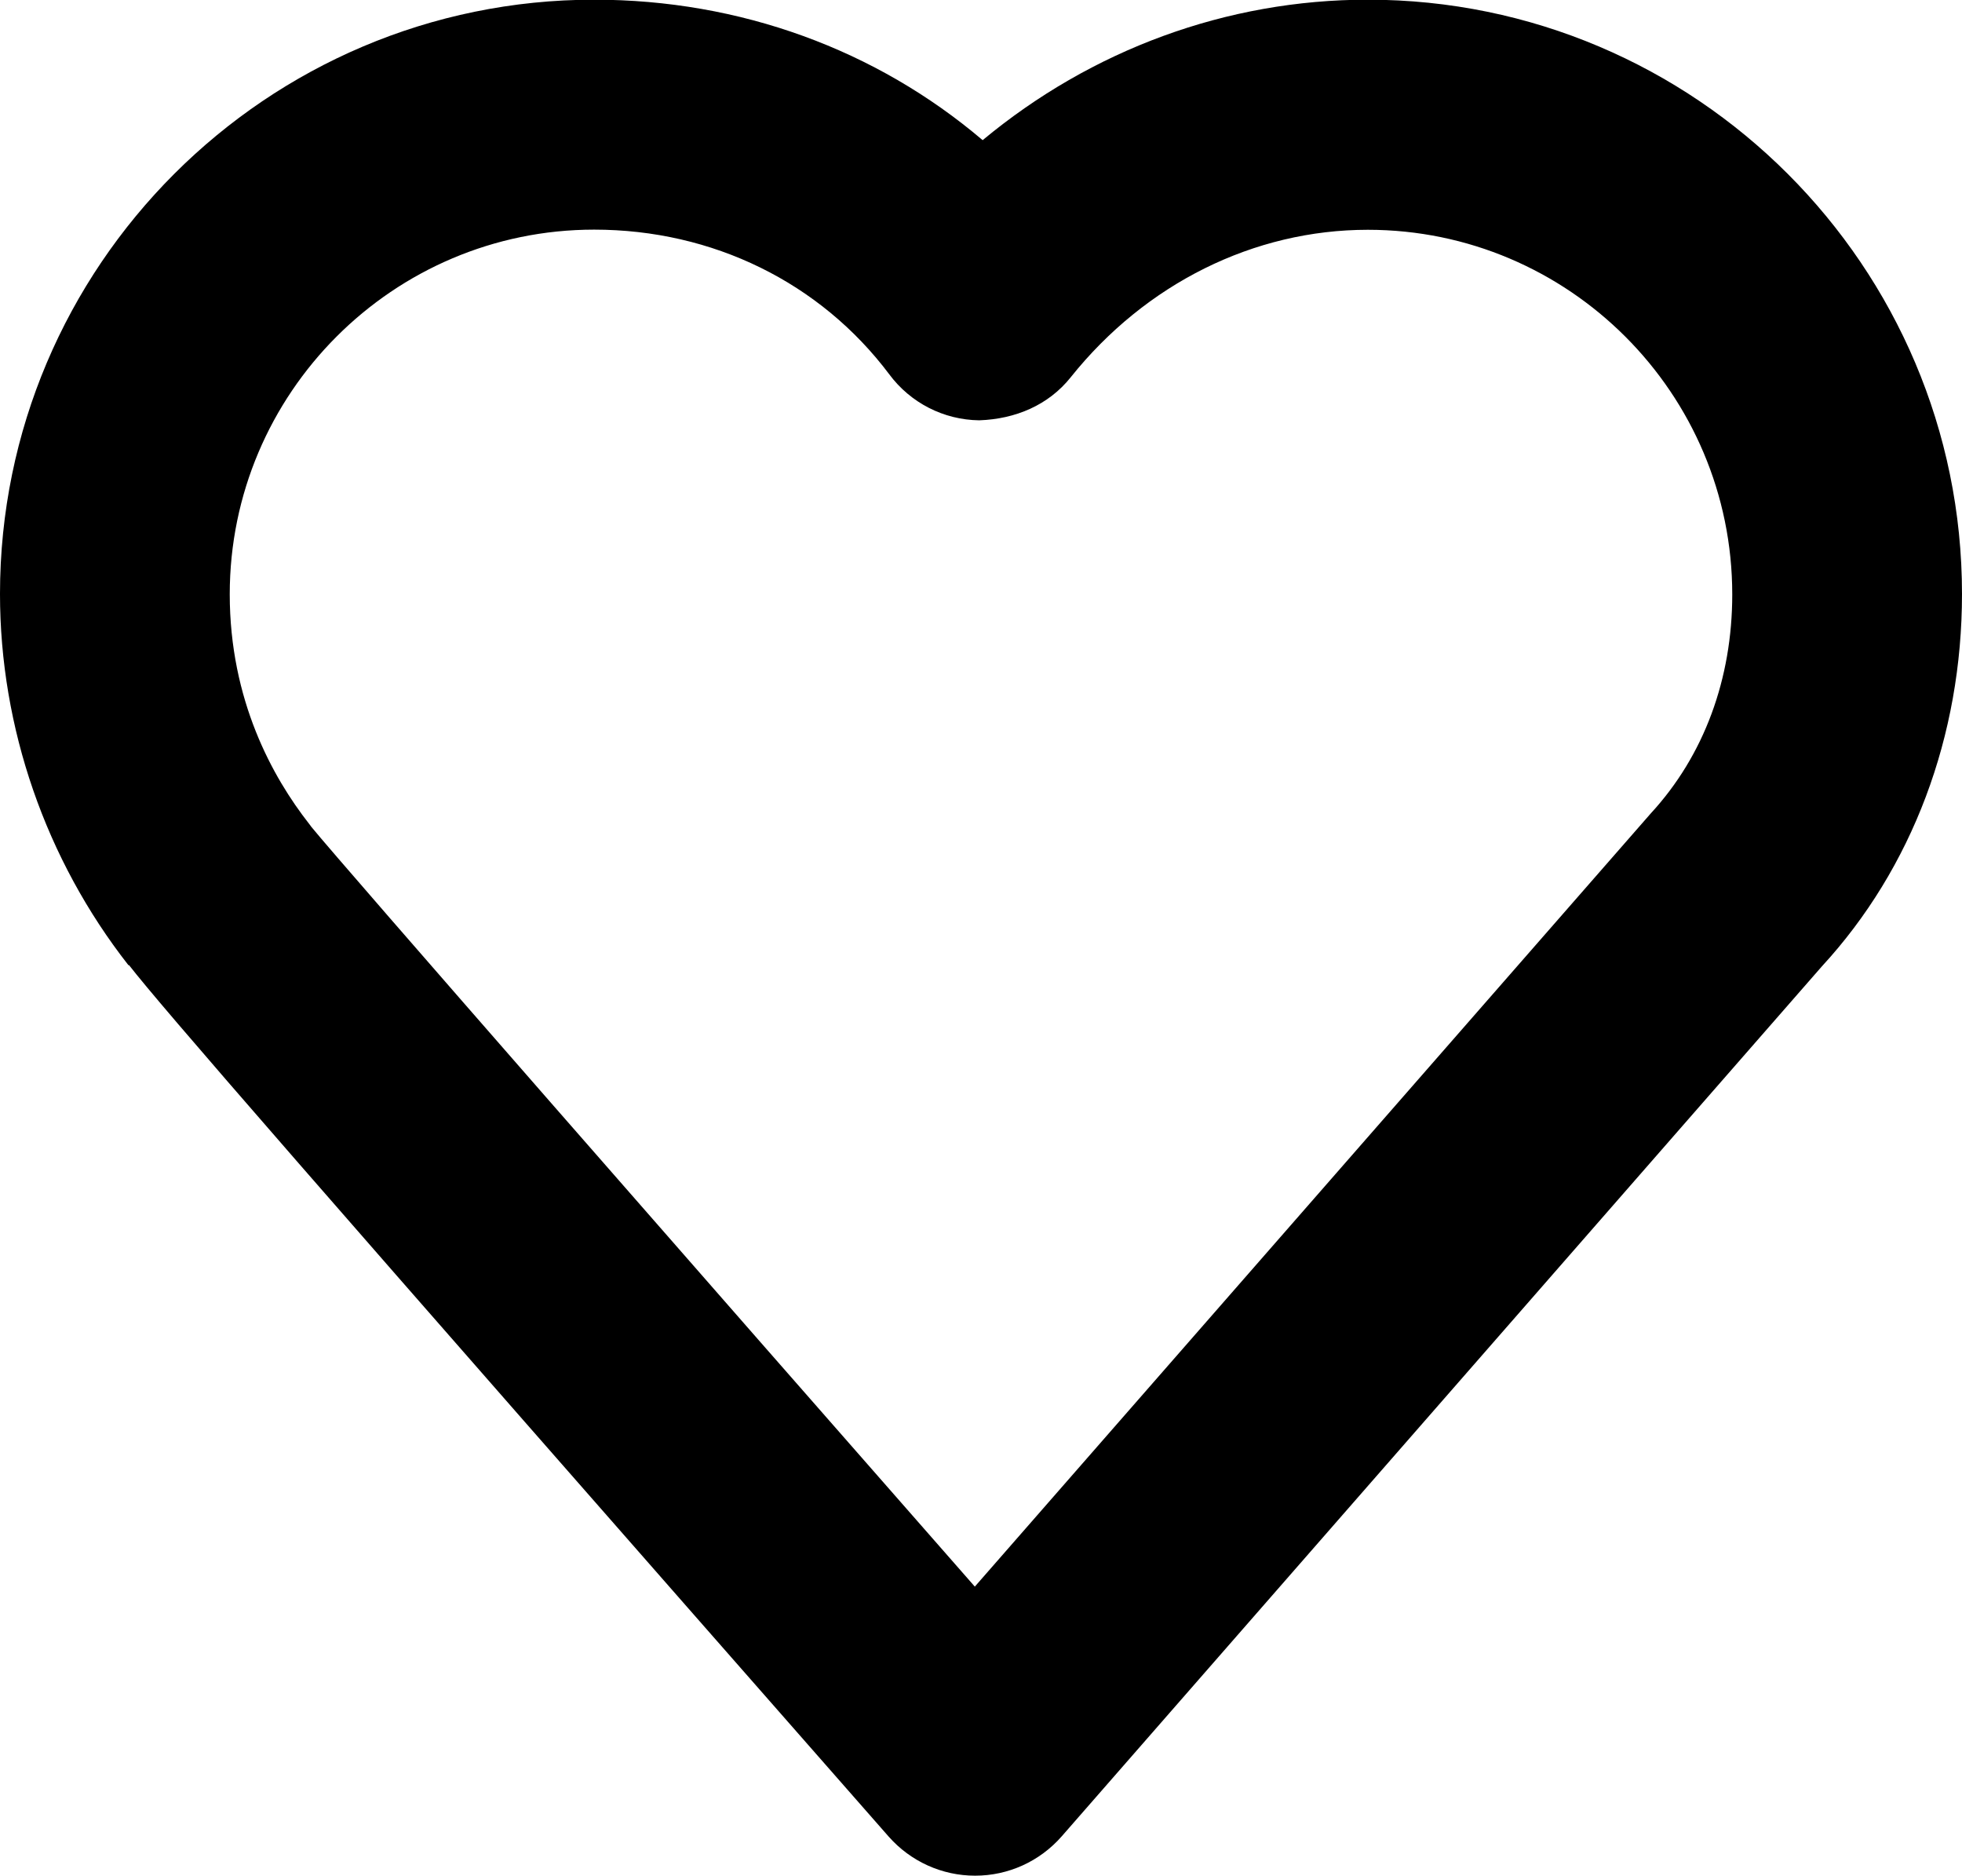
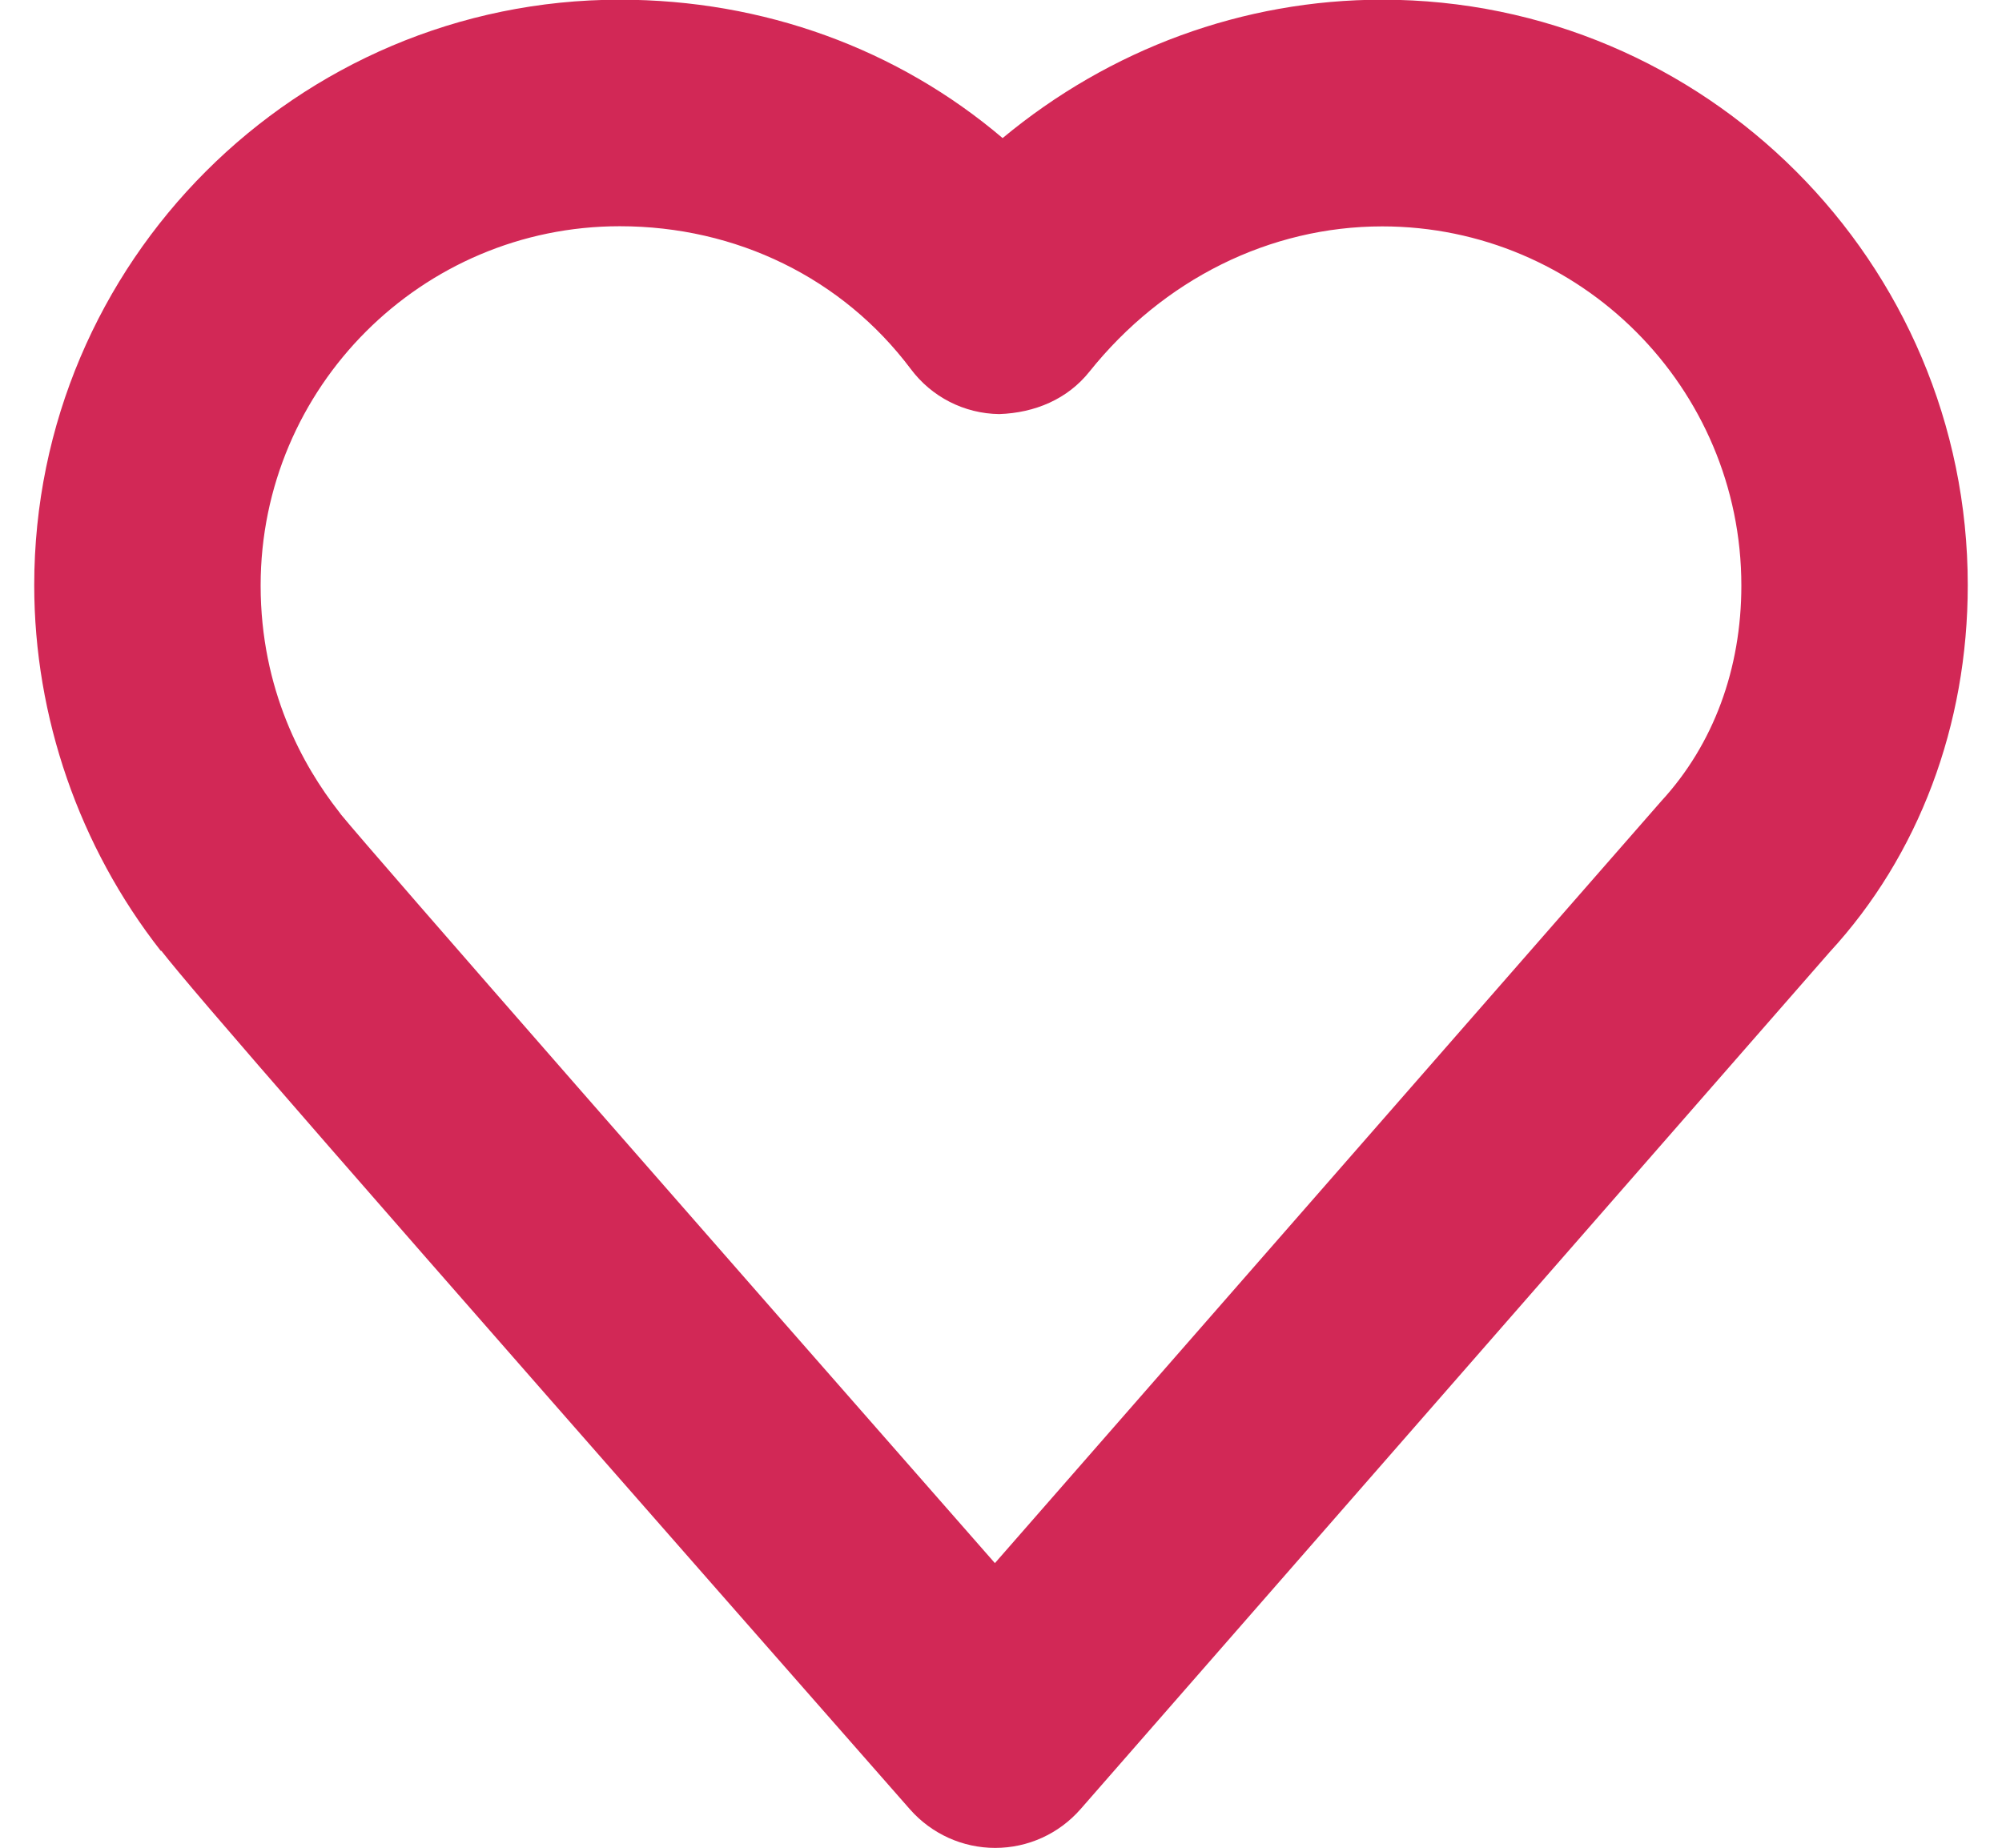
- <svg xmlns="http://www.w3.org/2000/svg" version="1.0" id="Layer_1" x="0px" y="0px" width="12.545px" height="11.99px" viewBox="521.939 473.064 12.545 11.99" enable-background="new 521.939 473.064 12.545 11.99" xml:space="preserve">
+ <svg xmlns="http://www.w3.org/2000/svg" version="1.0" id="Layer_1" x="0px" y="0px" width="13px" height="12px" viewBox="521.939 473.064 12.545 11.99" enable-background="new 521.939 473.064 12.545 11.99" xml:space="preserve">
  <g>
-     <path d="M528.174,485.055c-0.212,0-0.412-0.091-0.552-0.249c-3.798-4.324-4.644-5.298-4.858-5.572l-0.004,0.0 c-0.529-0.675-0.821-1.518-0.821-2.373c0-2.095,1.704-3.799,3.799-3.799c0.934,0,1.804,0.32,2.484,0.898 c0.696-0.578,1.56-0.898,2.463-0.898c2.095,0,3.799,1.704,3.799,3.799c0,0.909-0.318,1.754-0.896,2.381l-4.86,5.561 C528.587,484.964,528.386,485.055,528.174,485.055L528.174,485.055z M523.929,478.349c0.208,0.255,2.471,2.839,4.243,4.858 l4.323-4.944c0.34-0.369,0.52-0.86,0.52-1.399c0-1.285-1.045-2.331-2.33-2.331c-0.729,0-1.421,0.344-1.9,0.943 c-0.142,0.178-0.353,0.267-0.585,0.275c-0.227-0.003-0.439-0.111-0.575-0.294c-0.441-0.587-1.129-0.925-1.887-0.925 c-1.285,0-2.33,1.046-2.33,2.331c0,0.678,0.275,1.171,0.507,1.467C523.919,478.336,523.925,478.342,523.929,478.349z" />
+     <path d="M528.174,485.055c-0.212,0-0.412-0.091-0.552-0.249c-3.798-4.324-4.644-5.298-4.858-5.572l-0.004,0.0 c-0.529-0.675-0.821-1.518-0.821-2.373c0-2.095,1.704-3.799,3.799-3.799c0.934,0,1.804,0.32,2.484,0.898 c0.696-0.578,1.56-0.898,2.463-0.898c2.095,0,3.799,1.704,3.799,3.799c0,0.909-0.318,1.754-0.896,2.381l-4.86,5.561 C528.587,484.964,528.386,485.055,528.174,485.055L528.174,485.055z M523.929,478.349c0.208,0.255,2.471,2.839,4.243,4.858 l4.323-4.944c0.34-0.369,0.52-0.86,0.52-1.399c0-1.285-1.045-2.331-2.33-2.331c-0.729,0-1.421,0.344-1.9,0.943 c-0.142,0.178-0.353,0.267-0.585,0.275c-0.227-0.003-0.439-0.111-0.575-0.294c-0.441-0.587-1.129-0.925-1.887-0.925 c-1.285,0-2.33,1.046-2.33,2.331c0,0.678,0.275,1.171,0.507,1.467C523.919,478.336,523.925,478.342,523.929,478.349z" fill="#d22856" />
  </g>
</svg>
